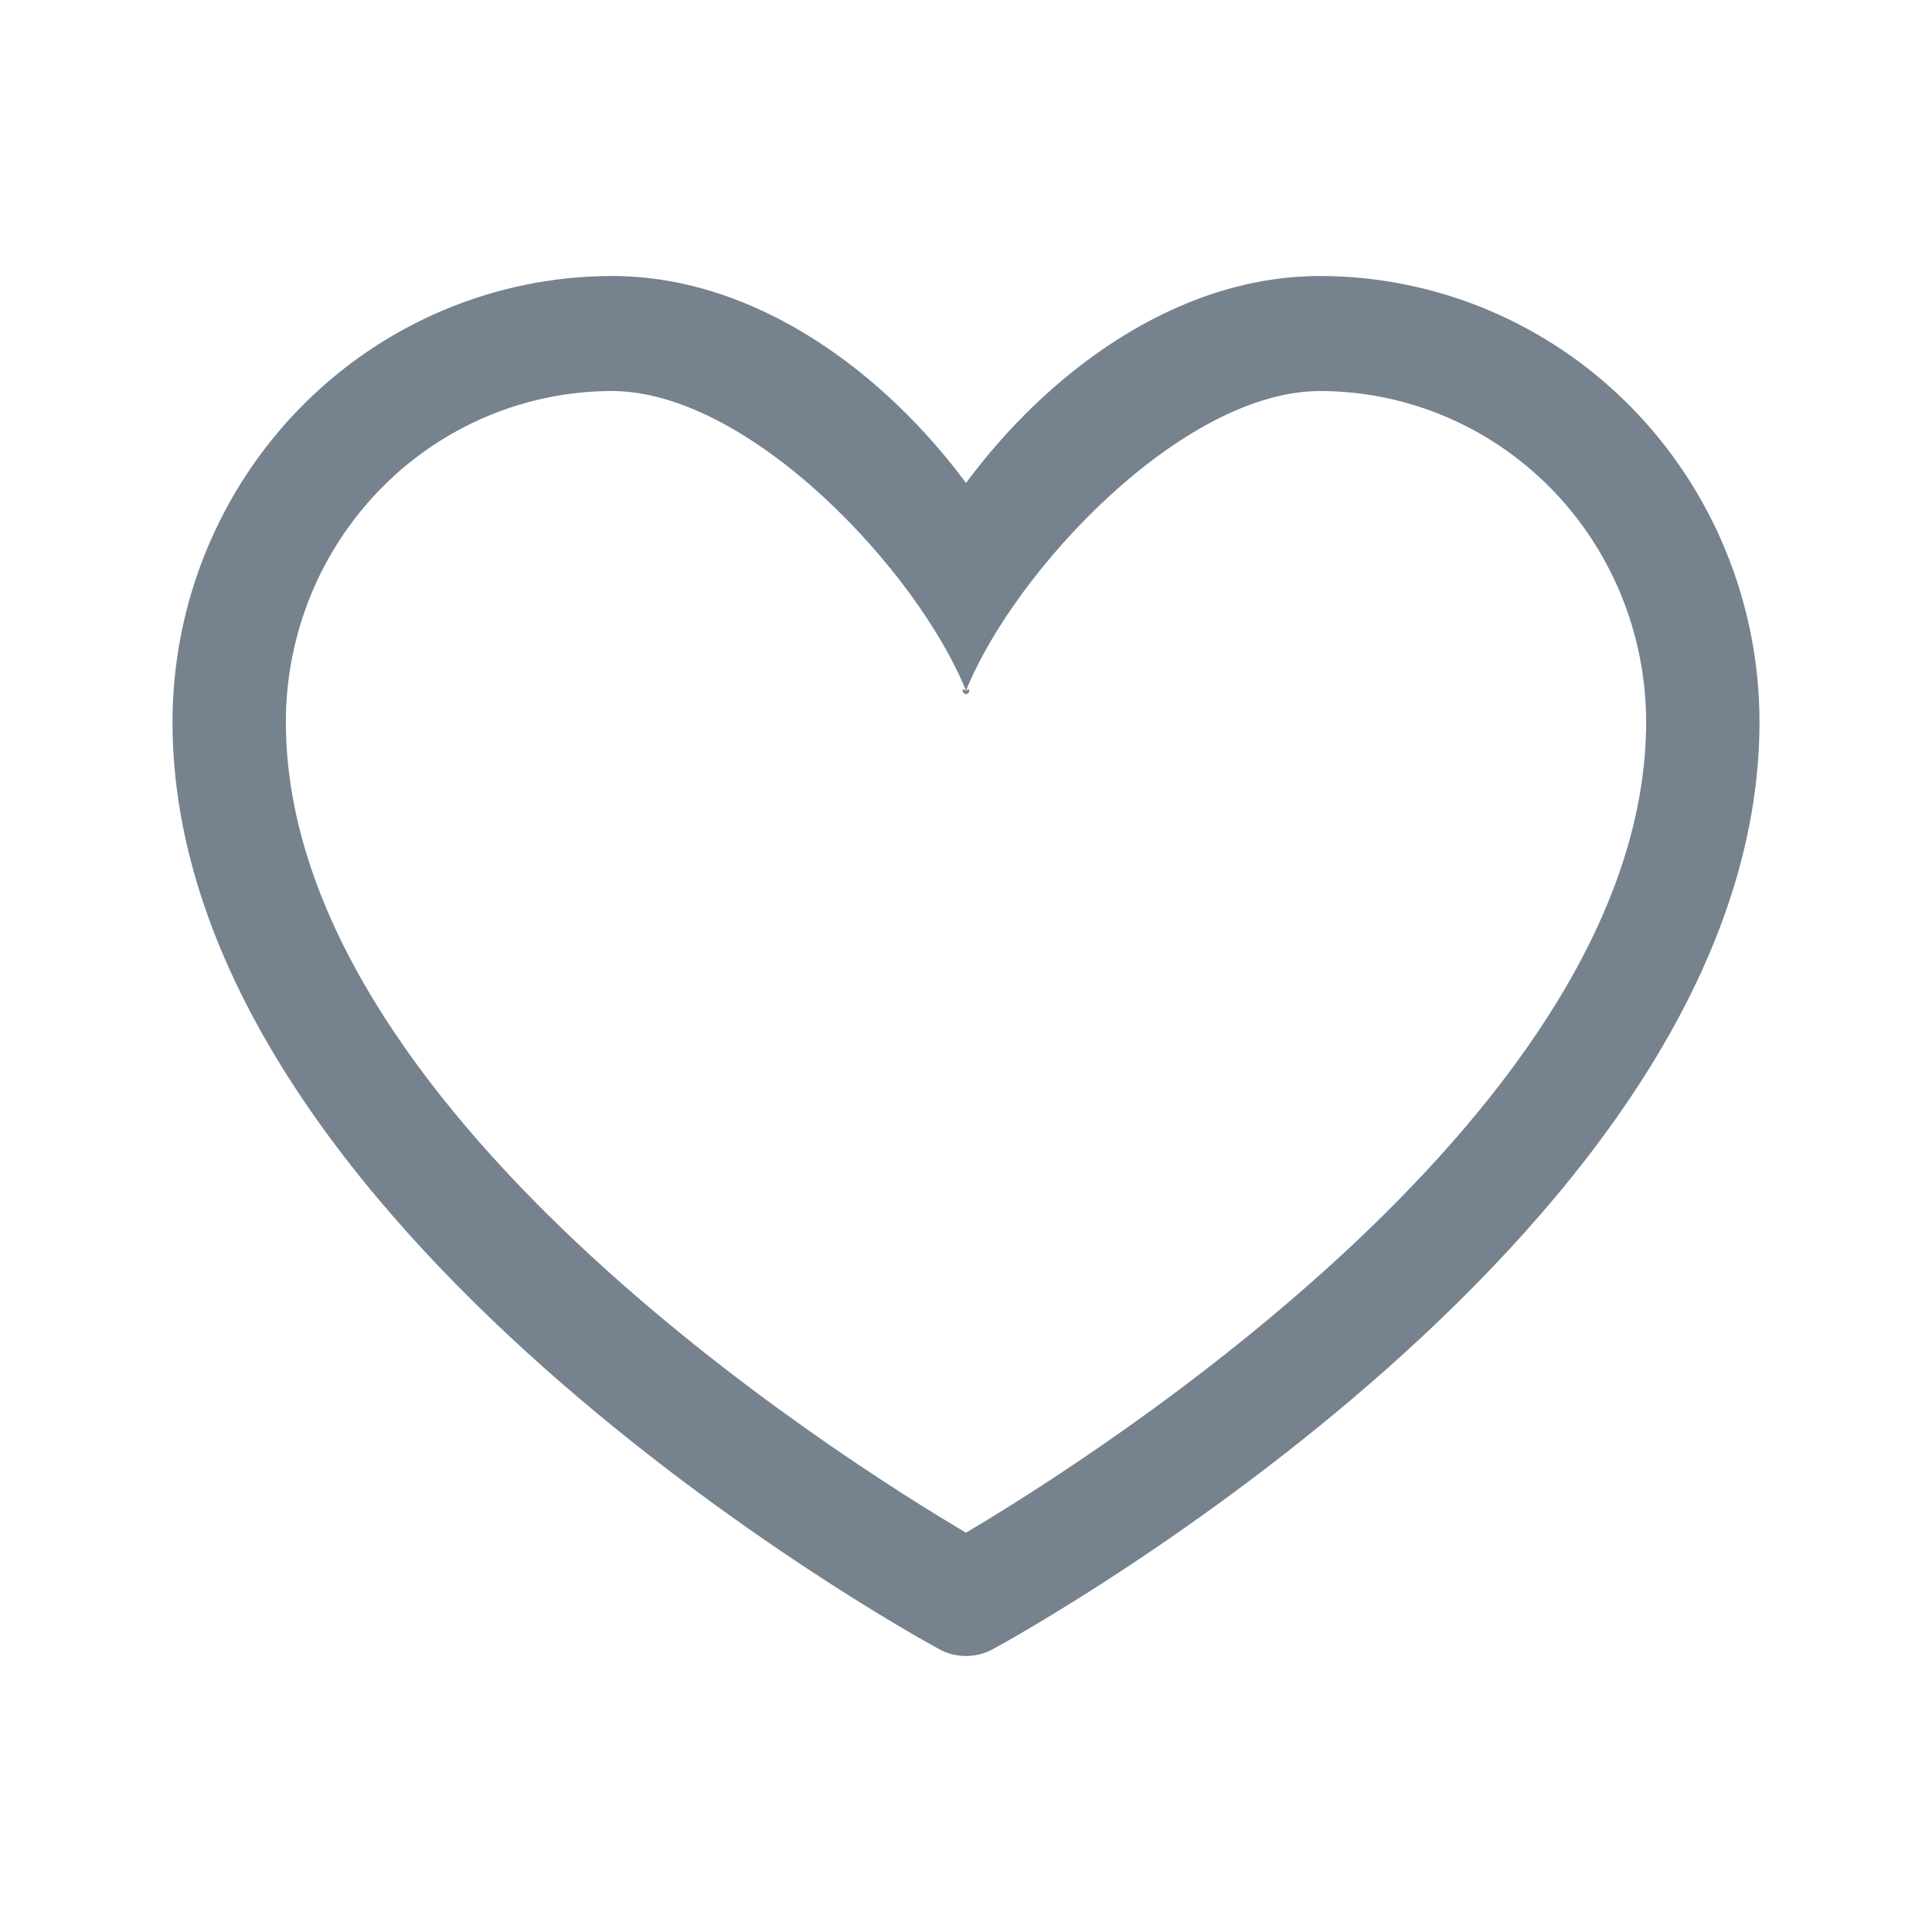
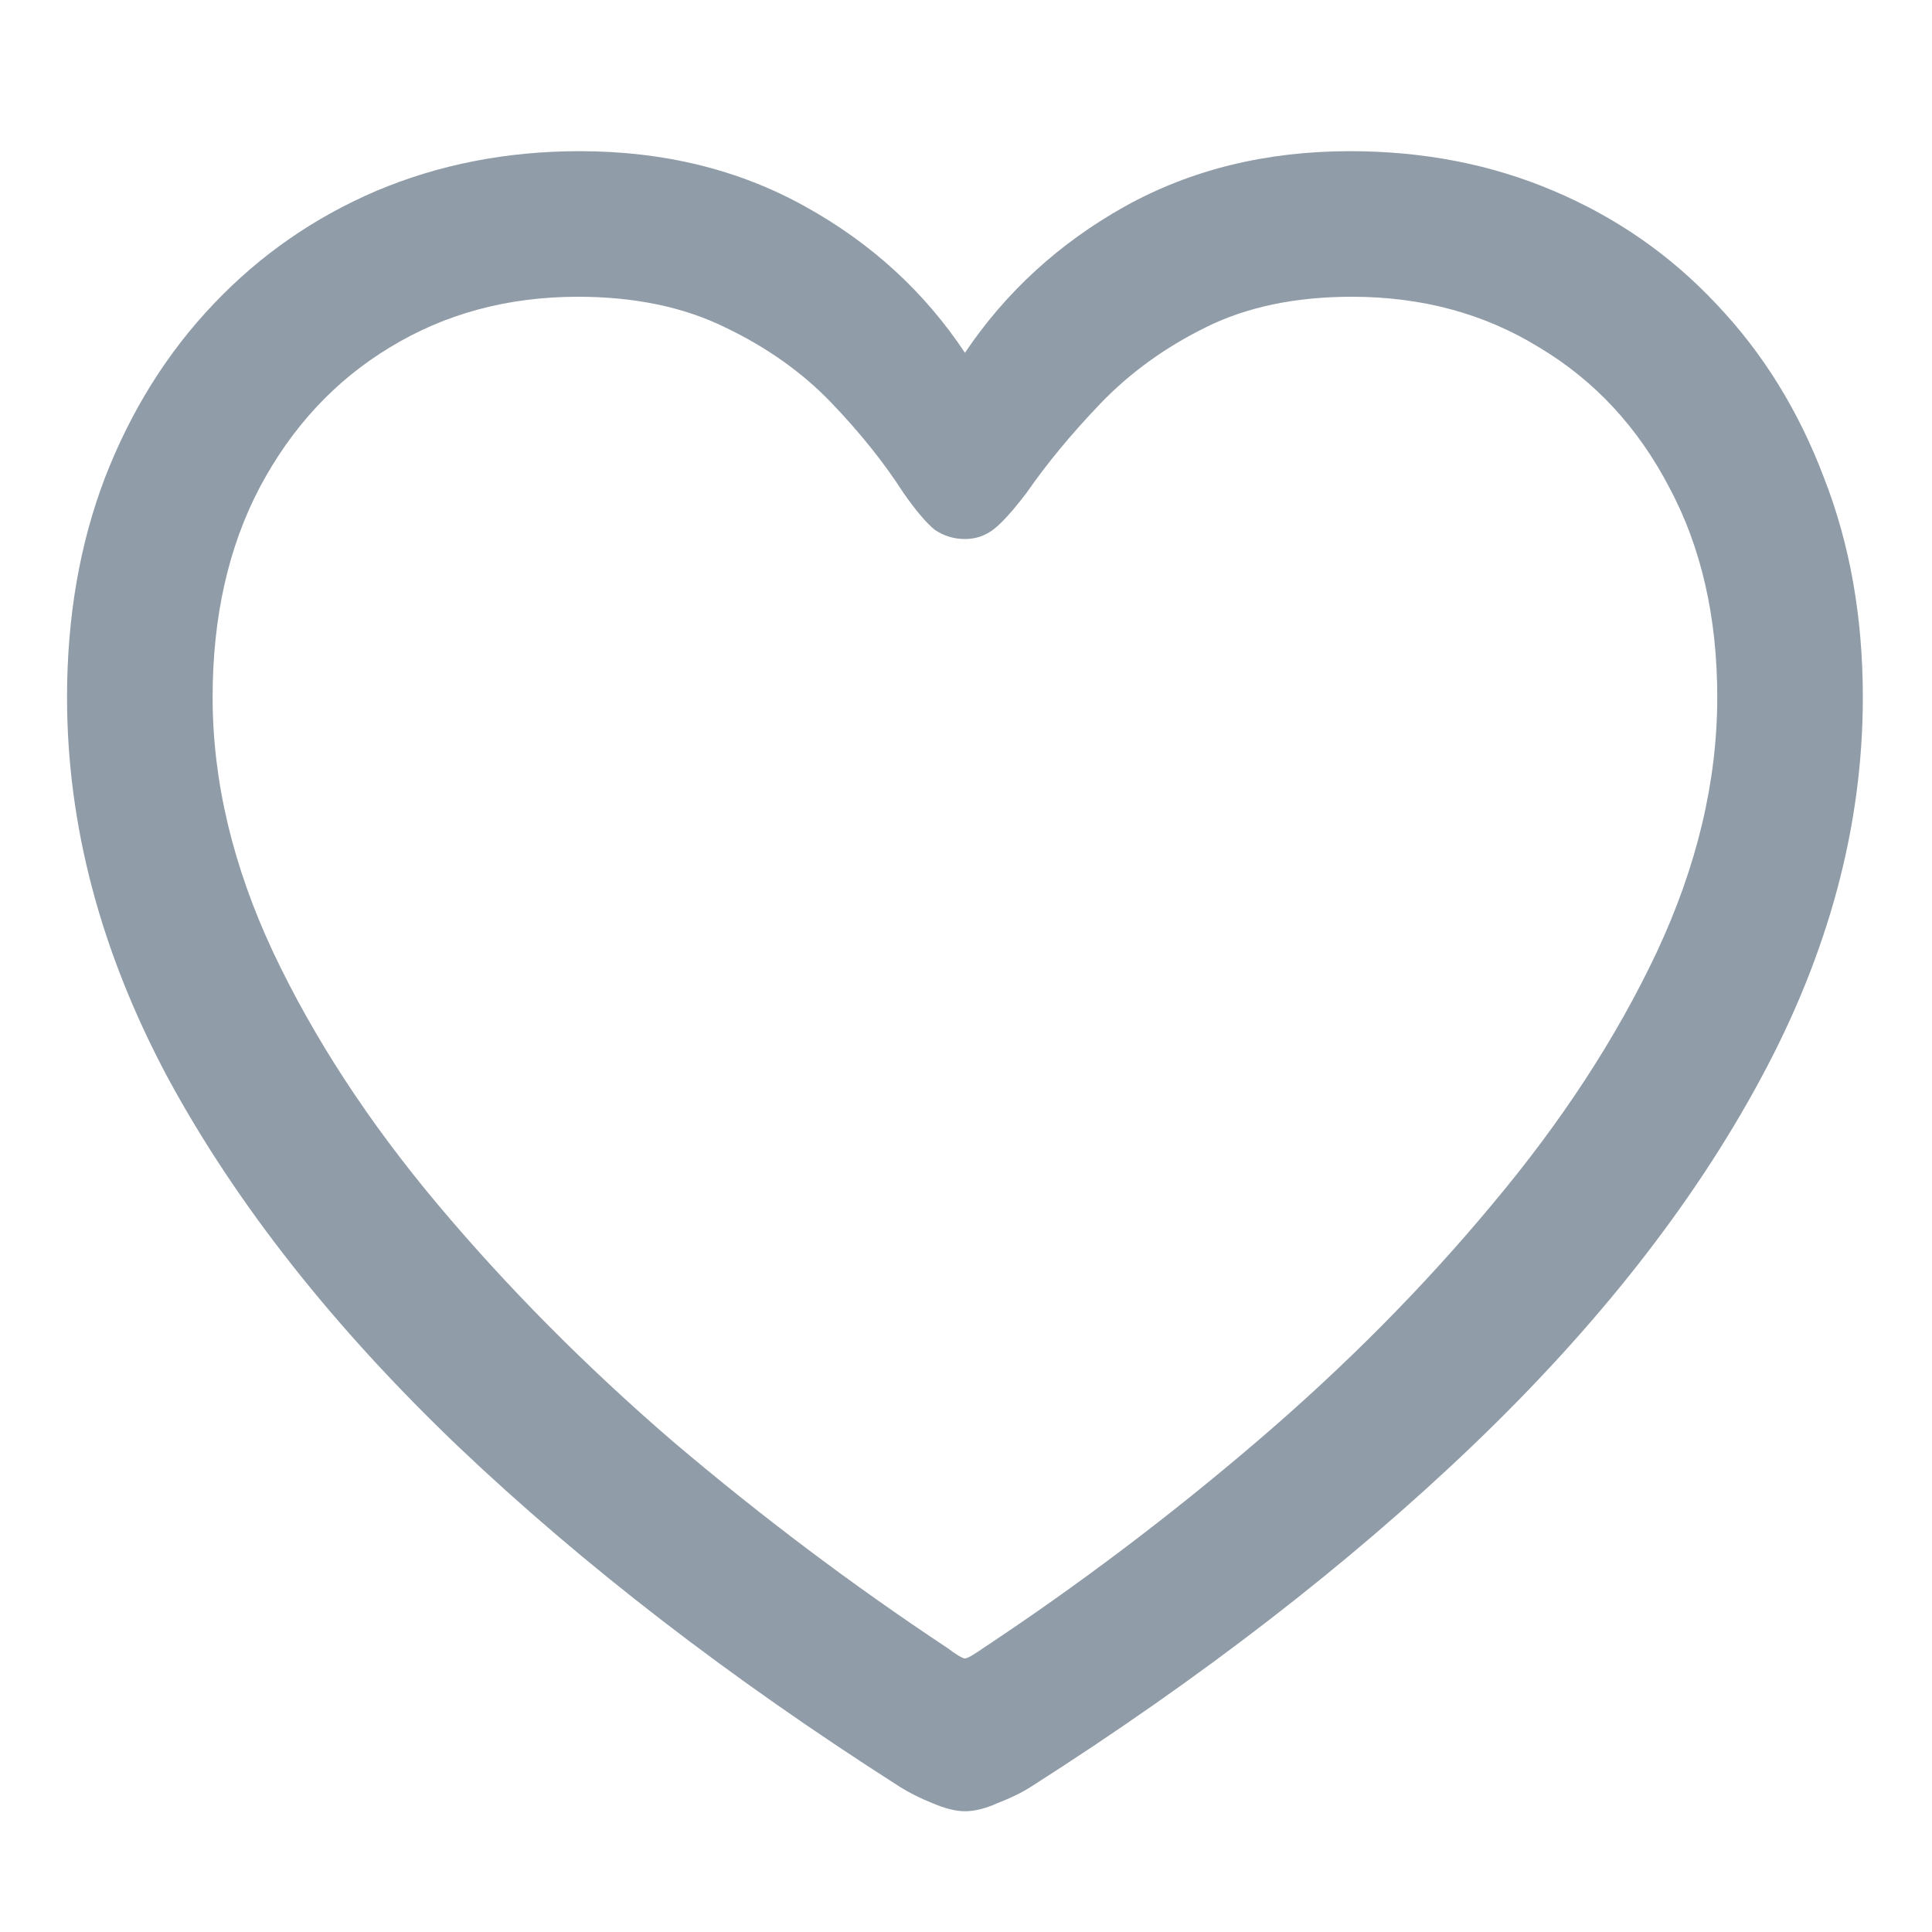
- <svg xmlns="http://www.w3.org/2000/svg" width="28" height="28" viewBox="0 0 28 28" fill="none">
-   <path d="M19.134 4C17.014 4 15.157 5.436 14 7C12.843 5.436 10.986 4 8.866 4C7.178 4.002 5.56 4.683 4.367 5.894C3.173 7.105 2.502 8.747 2.5 10.46C2.5 17.753 13.157 23.657 13.611 23.901C13.73 23.966 13.864 24 14 24C14.136 24 14.27 23.966 14.389 23.901C14.843 23.657 25.5 17.753 25.5 10.46C25.498 8.747 24.827 7.105 23.633 5.894C22.44 4.683 20.822 4.002 19.134 4ZM14 22.213C12.125 21.104 4.143 16.054 4.143 10.46C4.144 9.189 4.643 7.971 5.528 7.073C6.413 6.174 7.614 5.669 8.866 5.667C10.863 5.667 13.3 8.276 14 10.01C13.865 9.918 14.062 10.163 14 10.01C13.837 10.01 14.135 10.102 14 10.01C13.865 10.102 14.163 10.01 14 10.01C13.938 10.163 14.135 9.918 14 10.01C14.7 8.273 17.137 5.667 19.134 5.667C20.386 5.669 21.587 6.174 22.472 7.073C23.357 7.971 23.855 9.189 23.857 10.46C23.857 16.046 15.873 21.103 14 22.213Z" fill="#77828F" />
+ <svg xmlns="http://www.w3.org/2000/svg" width="20" height="20" viewBox="0 0 20 20" fill="none">
+   <path d="M0.694 7.218C0.694 6.388 0.825 5.63 1.087 4.944C1.356 4.251 1.73 3.652 2.211 3.147C2.691 2.641 3.253 2.251 3.896 1.976C4.545 1.702 5.247 1.565 6.002 1.565C6.869 1.565 7.646 1.755 8.332 2.136C9.019 2.516 9.571 3.022 9.989 3.652C10.413 3.022 10.966 2.516 11.646 2.136C12.332 1.755 13.109 1.565 13.976 1.565C14.738 1.565 15.44 1.702 16.083 1.976C16.732 2.251 17.293 2.641 17.767 3.147C18.248 3.652 18.619 4.251 18.881 4.944C19.15 5.63 19.284 6.388 19.284 7.218C19.284 8.547 18.931 9.864 18.226 11.168C17.527 12.466 16.532 13.733 15.24 14.969C13.955 16.198 12.432 17.374 10.672 18.497C10.572 18.56 10.457 18.616 10.326 18.666C10.201 18.722 10.089 18.75 9.989 18.75C9.895 18.75 9.783 18.722 9.652 18.666C9.527 18.616 9.415 18.56 9.315 18.497C7.555 17.374 6.03 16.198 4.738 14.969C3.446 13.733 2.448 12.466 1.743 11.168C1.044 9.864 0.694 8.547 0.694 7.218ZM2.201 7.218C2.201 8.086 2.41 8.965 2.828 9.858C3.247 10.744 3.814 11.614 4.532 12.469C5.25 13.324 6.061 14.142 6.966 14.922C7.877 15.695 8.822 16.407 9.802 17.056C9.902 17.131 9.964 17.168 9.989 17.168C10.014 17.168 10.079 17.131 10.186 17.056C11.165 16.407 12.108 15.695 13.012 14.922C13.924 14.142 14.735 13.324 15.446 12.469C16.164 11.614 16.732 10.744 17.15 9.858C17.568 8.965 17.777 8.086 17.777 7.218C17.777 6.388 17.611 5.664 17.281 5.047C16.956 4.423 16.507 3.939 15.933 3.596C15.365 3.246 14.719 3.072 13.995 3.072C13.409 3.072 12.903 3.178 12.479 3.39C12.061 3.596 11.699 3.858 11.393 4.176C11.094 4.488 10.838 4.797 10.626 5.103C10.488 5.284 10.376 5.409 10.289 5.477C10.201 5.546 10.101 5.58 9.989 5.58C9.877 5.58 9.774 5.549 9.68 5.487C9.593 5.418 9.484 5.29 9.353 5.103C9.153 4.791 8.903 4.479 8.604 4.167C8.304 3.855 7.939 3.596 7.509 3.39C7.078 3.178 6.569 3.072 5.983 3.072C5.259 3.072 4.61 3.246 4.036 3.596C3.468 3.939 3.019 4.423 2.688 5.047C2.364 5.664 2.201 6.388 2.201 7.218Z" fill="#909CA8" />
</svg>
